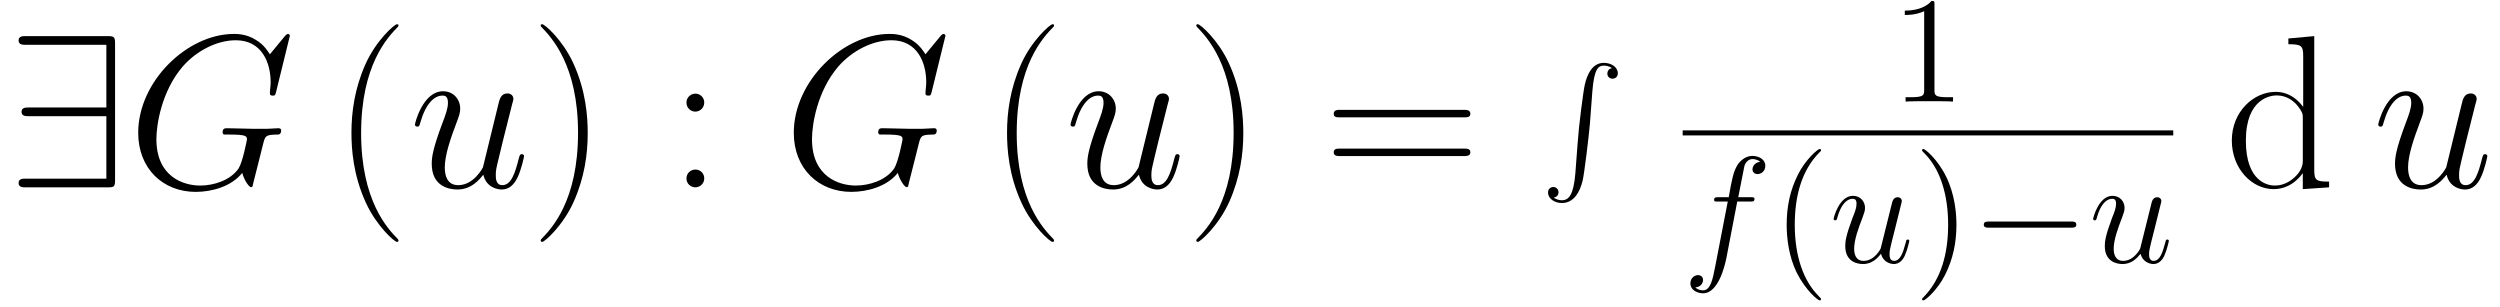
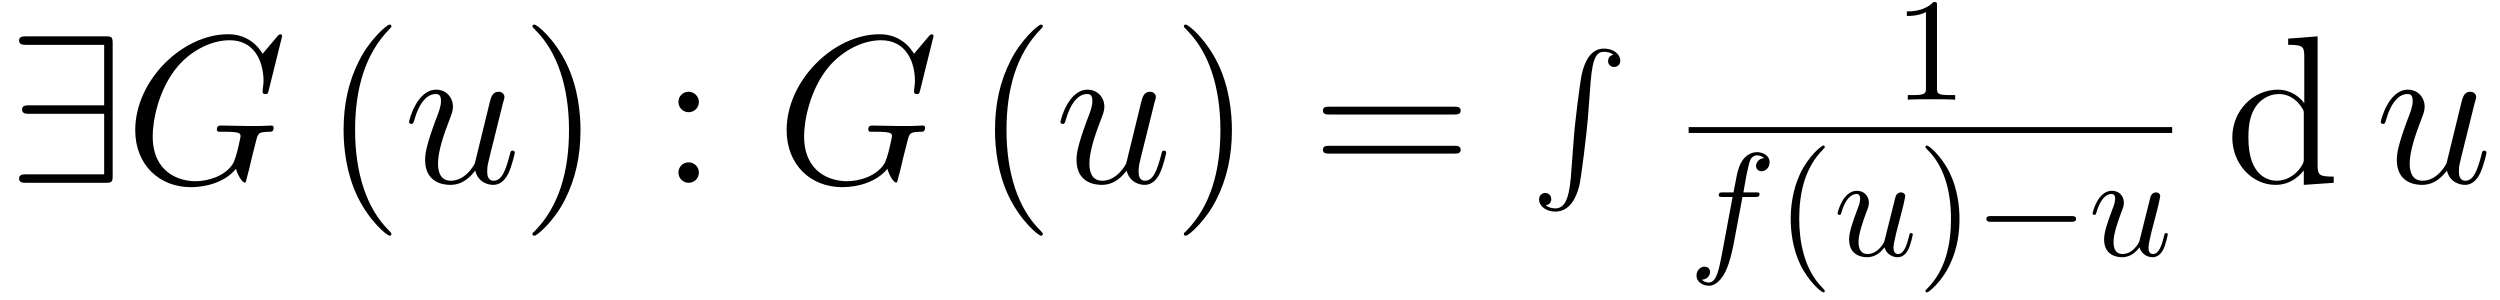
- <svg xmlns="http://www.w3.org/2000/svg" xmlns:xlink="http://www.w3.org/1999/xlink" viewBox="0 0 197.59 24.232" version="1.2">
+ <svg xmlns="http://www.w3.org/2000/svg" xmlns:xlink="http://www.w3.org/1999/xlink" viewBox="0 0 169.879 20.36" version="1.2">
  <defs>
    <g>
      <symbol overflow="visible" id="glyph0-0">
        <path style="stroke:none;" d="" />
      </symbol>
      <symbol overflow="visible" id="glyph0-1">
-         <path style="stroke:none;" d="M 8.594 -0.562 L 8.594 -11.375 C 8.594 -11.875 8.516 -11.953 8.031 -11.953 L 1.531 -11.953 C 1.297 -11.953 0.969 -11.953 0.969 -11.609 C 0.969 -11.266 1.297 -11.266 1.531 -11.266 L 7.906 -11.266 L 7.906 -6.312 L 1.781 -6.312 C 1.531 -6.312 1.203 -6.312 1.203 -5.969 C 1.203 -5.625 1.531 -5.625 1.781 -5.625 L 7.906 -5.625 L 7.906 -0.688 L 1.531 -0.688 C 1.297 -0.688 0.969 -0.688 0.969 -0.344 C 0.969 0 1.297 0 1.531 0 L 8.031 0 C 8.516 0 8.594 -0.062 8.594 -0.562 Z M 8.594 -0.562 " />
+         <path style="stroke:none;" d="M 7.156 -0.469 L 7.156 -9.484 C 7.156 -9.891 7.094 -9.953 6.688 -9.953 L 1.281 -9.953 C 1.078 -9.953 0.797 -9.953 0.797 -9.672 C 0.797 -9.375 1.078 -9.375 1.281 -9.375 L 6.578 -9.375 L 6.578 -5.266 L 1.484 -5.266 C 1.281 -5.266 1 -5.266 1 -4.984 C 1 -4.688 1.281 -4.688 1.484 -4.688 L 6.578 -4.688 L 6.578 -0.578 L 1.281 -0.578 C 1.078 -0.578 0.797 -0.578 0.797 -0.281 C 0.797 0 1.078 0 1.281 0 L 6.688 0 C 7.094 0 7.156 -0.062 7.156 -0.469 Z M 7.156 -0.469 " />
      </symbol>
      <symbol overflow="visible" id="glyph1-0">
        <path style="stroke:none;" d="" />
      </symbol>
      <symbol overflow="visible" id="glyph1-1">
-         <path style="stroke:none;" d="M 12.156 -4.5 C 12.156 -4.672 11.984 -4.672 11.938 -4.672 C 11.641 -4.672 11.312 -4.625 11 -4.625 L 10.078 -4.625 L 7.891 -4.672 C 7.734 -4.672 7.531 -4.672 7.531 -4.359 C 7.531 -4.188 7.656 -4.172 7.656 -4.172 L 8.094 -4.172 C 9.453 -4.172 9.453 -4.031 9.453 -3.766 C 9.453 -3.766 9.125 -2.016 8.797 -1.5 C 8.141 -0.531 6.781 -0.141 5.766 -0.141 C 4.438 -0.141 2.297 -0.828 2.297 -3.812 C 2.297 -4.953 2.703 -7.594 4.375 -9.547 C 5.453 -10.781 7.062 -11.625 8.578 -11.625 C 10.609 -11.625 11.328 -9.891 11.328 -8.297 C 11.328 -8.031 11.266 -7.641 11.266 -7.406 C 11.266 -7.25 11.438 -7.25 11.484 -7.25 C 11.672 -7.25 11.688 -7.266 11.766 -7.578 L 12.844 -11.969 C 12.844 -12.125 12.688 -12.125 12.688 -12.125 C 12.688 -12.125 12.594 -12.125 12.453 -11.953 L 11.266 -10.516 C 11.172 -10.656 10.828 -11.266 10.156 -11.656 C 9.422 -12.125 8.672 -12.125 8.422 -12.125 C 4.734 -12.125 0.859 -8.375 0.859 -4.312 C 0.859 -1.469 2.828 0.359 5.406 0.359 C 6.641 0.359 8.219 -0.047 9.078 -1.141 C 9.266 -0.484 9.641 -0.016 9.766 -0.016 C 9.844 -0.016 9.891 -0.062 9.891 -0.062 C 9.906 -0.109 10.031 -0.703 10.125 -1.016 L 10.406 -2.125 L 10.734 -3.438 C 10.906 -4.094 10.938 -4.156 11.875 -4.172 C 11.953 -4.172 12.156 -4.172 12.156 -4.5 Z M 12.156 -4.5 " />
+         <path style="stroke:none;" d="M 10.125 -3.75 C 10.125 -3.891 9.984 -3.891 9.938 -3.891 C 9.703 -3.891 9.422 -3.859 9.172 -3.859 L 8.391 -3.859 L 6.562 -3.891 C 6.438 -3.891 6.266 -3.891 6.266 -3.625 C 6.266 -3.484 6.391 -3.469 6.391 -3.469 L 6.734 -3.469 C 7.875 -3.469 7.875 -3.359 7.875 -3.141 C 7.875 -3.141 7.609 -1.672 7.328 -1.25 C 6.781 -0.438 5.656 -0.109 4.812 -0.109 C 3.703 -0.109 1.906 -0.688 1.906 -3.172 C 1.906 -4.125 2.25 -6.328 3.641 -7.953 C 4.547 -8.984 5.875 -9.688 7.141 -9.688 C 8.828 -9.688 9.438 -8.234 9.438 -6.906 C 9.438 -6.688 9.375 -6.375 9.375 -6.172 C 9.375 -6.031 9.531 -6.031 9.562 -6.031 C 9.719 -6.031 9.734 -6.047 9.797 -6.312 L 10.703 -9.969 C 10.703 -10.094 10.578 -10.094 10.578 -10.094 C 10.578 -10.094 10.484 -10.094 10.375 -9.953 L 9.375 -8.766 C 9.312 -8.875 9.016 -9.375 8.469 -9.703 C 7.844 -10.094 7.234 -10.094 7.016 -10.094 C 3.938 -10.094 0.719 -6.969 0.719 -3.578 C 0.719 -1.219 2.359 0.297 4.5 0.297 C 5.531 0.297 6.844 -0.047 7.562 -0.953 C 7.719 -0.406 8.031 -0.016 8.141 -0.016 C 8.203 -0.016 8.234 -0.062 8.234 -0.062 C 8.25 -0.094 8.359 -0.594 8.438 -0.844 L 8.656 -1.766 L 8.938 -2.875 C 9.078 -3.406 9.109 -3.453 9.891 -3.469 C 9.953 -3.469 10.125 -3.469 10.125 -3.75 Z M 10.125 -3.75 " />
      </symbol>
      <symbol overflow="visible" id="glyph1-2">
-         <path style="stroke:none;" d="M 9.094 -2.469 C 9.094 -2.547 9.016 -2.625 8.922 -2.625 C 8.766 -2.625 8.75 -2.531 8.672 -2.266 C 8.375 -1.078 8.062 -0.172 7.375 -0.172 C 6.859 -0.172 6.859 -0.734 6.859 -0.969 C 6.859 -1.359 6.906 -1.531 7.078 -2.25 L 7.422 -3.672 L 8.125 -6.469 C 8.25 -6.906 8.25 -6.938 8.25 -6.984 C 8.25 -7.25 8.047 -7.422 7.781 -7.422 C 7.281 -7.422 7.156 -6.984 7.062 -6.562 L 5.844 -1.578 C 5.844 -1.578 5.141 -0.172 3.891 -0.172 C 3 -0.172 2.828 -0.953 2.828 -1.578 C 2.828 -2.562 3.312 -3.938 3.75 -5.094 C 3.953 -5.641 4.047 -5.875 4.047 -6.219 C 4.047 -6.953 3.516 -7.594 2.688 -7.594 C 1.109 -7.594 0.469 -5.094 0.469 -4.953 C 0.469 -4.891 0.531 -4.797 0.656 -4.797 C 0.812 -4.797 0.828 -4.875 0.891 -5.109 C 1.312 -6.594 1.984 -7.25 2.641 -7.25 C 2.812 -7.25 3.078 -7.234 3.078 -6.688 C 3.078 -6.234 2.891 -5.734 2.641 -5.078 C 1.875 -3.031 1.797 -2.375 1.797 -1.859 C 1.797 -0.109 3.109 0.172 3.828 0.172 C 4.922 0.172 5.531 -0.578 5.875 -1 C 6.094 -0.031 6.922 0.172 7.328 0.172 C 7.891 0.172 8.297 -0.188 8.578 -0.781 C 8.875 -1.391 9.094 -2.406 9.094 -2.469 Z M 9.094 -2.469 " />
+         <path style="stroke:none;" d="M 7.578 -2.047 C 7.578 -2.125 7.516 -2.188 7.438 -2.188 C 7.297 -2.188 7.281 -2.109 7.234 -1.891 C 6.969 -0.906 6.719 -0.141 6.141 -0.141 C 5.703 -0.141 5.703 -0.609 5.703 -0.797 C 5.703 -1.141 5.75 -1.281 5.891 -1.875 L 6.188 -3.062 L 6.766 -5.391 C 6.875 -5.75 6.875 -5.781 6.875 -5.828 C 6.875 -6.031 6.703 -6.188 6.484 -6.188 C 6.062 -6.188 5.969 -5.828 5.875 -5.469 L 4.859 -1.312 C 4.859 -1.312 4.281 -0.141 3.234 -0.141 C 2.5 -0.141 2.359 -0.781 2.359 -1.312 C 2.359 -2.141 2.75 -3.281 3.125 -4.25 C 3.297 -4.703 3.375 -4.891 3.375 -5.172 C 3.375 -5.797 2.922 -6.328 2.234 -6.328 C 0.922 -6.328 0.391 -4.25 0.391 -4.125 C 0.391 -4.078 0.438 -4 0.547 -4 C 0.672 -4 0.688 -4.062 0.75 -4.266 C 1.094 -5.5 1.656 -6.031 2.188 -6.031 C 2.344 -6.031 2.562 -6.031 2.562 -5.562 C 2.562 -5.188 2.406 -4.781 2.188 -4.234 C 1.562 -2.531 1.484 -1.984 1.484 -1.547 C 1.484 -0.094 2.594 0.141 3.188 0.141 C 4.109 0.141 4.609 -0.484 4.891 -0.828 C 5.078 -0.031 5.766 0.141 6.109 0.141 C 6.562 0.141 6.906 -0.156 7.141 -0.641 C 7.391 -1.156 7.578 -2.016 7.578 -2.047 Z M 7.578 -2.047 " />
      </symbol>
      <symbol overflow="visible" id="glyph2-0">
        <path style="stroke:none;" d="" />
      </symbol>
      <symbol overflow="visible" id="glyph2-1">
-         <path style="stroke:none;" d="M 5.266 4.203 C 5.266 4.203 5.266 4.156 5.219 4.094 C 4.422 3.281 2.312 1.078 2.312 -4.281 C 2.312 -9.656 4.391 -11.844 5.234 -12.703 C 5.234 -12.703 5.266 -12.766 5.266 -12.812 C 5.266 -12.859 5.219 -12.891 5.141 -12.891 C 4.953 -12.891 3.5 -11.625 2.656 -9.734 C 1.797 -7.812 1.547 -5.953 1.547 -4.312 C 1.547 -3.062 1.672 -0.969 2.703 1.25 C 3.531 3.047 4.938 4.312 5.141 4.312 C 5.234 4.312 5.266 4.266 5.266 4.203 Z M 5.266 4.203 " />
+         <path style="stroke:none;" d="M 4.656 3.484 C 4.656 3.438 4.656 3.406 4.422 3.172 C 2.984 1.719 2.188 -0.641 2.188 -3.578 C 2.188 -6.359 2.859 -8.75 4.516 -10.438 C 4.656 -10.578 4.656 -10.594 4.656 -10.641 C 4.656 -10.734 4.594 -10.75 4.531 -10.75 C 4.344 -10.75 3.172 -9.719 2.469 -8.312 C 1.734 -6.875 1.406 -5.328 1.406 -3.578 C 1.406 -2.297 1.609 -0.594 2.359 0.953 C 3.203 2.672 4.375 3.594 4.531 3.594 C 4.594 3.594 4.656 3.578 4.656 3.484 Z M 4.656 3.484 " />
      </symbol>
      <symbol overflow="visible" id="glyph2-2">
-         <path style="stroke:none;" d="M 4.531 -4.281 C 4.531 -5.531 4.406 -7.625 3.375 -9.844 C 2.547 -11.641 1.141 -12.891 0.938 -12.891 C 0.875 -12.891 0.812 -12.875 0.812 -12.797 C 0.812 -12.797 0.828 -12.734 0.844 -12.703 C 1.672 -11.844 3.766 -9.656 3.766 -4.312 C 3.766 1.062 1.688 3.25 0.844 4.109 C 0.828 4.156 0.812 4.203 0.812 4.203 C 0.812 4.281 0.875 4.312 0.938 4.312 C 1.125 4.312 2.578 3.031 3.422 1.141 C 4.281 -0.781 4.531 -2.641 4.531 -4.281 Z M 4.531 -4.281 " />
+         <path style="stroke:none;" d="M 4.047 -3.578 C 4.047 -4.656 3.906 -6.438 3.094 -8.109 C 2.25 -9.828 1.078 -10.75 0.922 -10.75 C 0.859 -10.75 0.781 -10.734 0.781 -10.641 C 0.781 -10.594 0.781 -10.578 1.031 -10.328 C 2.469 -8.875 3.266 -6.516 3.266 -3.578 C 3.266 -0.797 2.594 1.594 0.938 3.281 C 0.781 3.406 0.781 3.438 0.781 3.484 C 0.781 3.578 0.859 3.594 0.922 3.594 C 1.109 3.594 2.281 2.562 2.984 1.156 C 3.719 -0.297 4.047 -1.844 4.047 -3.578 Z M 4.047 -3.578 " />
      </symbol>
      <symbol overflow="visible" id="glyph2-3">
-         <path style="stroke:none;" d="M 2.859 -6.703 C 2.859 -7.125 2.516 -7.406 2.156 -7.406 C 1.812 -7.406 1.453 -7.125 1.453 -6.703 C 1.453 -6.266 1.797 -5.984 2.156 -5.984 C 2.5 -5.984 2.859 -6.266 2.859 -6.703 Z M 2.859 -0.703 C 2.859 -1.141 2.516 -1.406 2.156 -1.406 C 1.812 -1.406 1.453 -1.141 1.453 -0.703 C 1.453 -0.281 1.797 0 2.156 0 C 2.5 0 2.859 -0.281 2.859 -0.703 Z M 2.859 -0.703 " />
+         <path style="stroke:none;" d="M 2.641 -5.5 C 2.641 -5.875 2.312 -6.188 1.953 -6.188 C 1.531 -6.188 1.25 -5.859 1.25 -5.5 C 1.25 -5.062 1.609 -4.797 1.938 -4.797 C 2.328 -4.797 2.641 -5.094 2.641 -5.5 Z M 2.641 -0.703 C 2.641 -1.094 2.312 -1.391 1.953 -1.391 C 1.531 -1.391 1.25 -1.062 1.25 -0.703 C 1.25 -0.266 1.609 0 1.938 0 C 2.328 0 2.641 -0.297 2.641 -0.703 Z M 2.641 -0.703 " />
      </symbol>
      <symbol overflow="visible" id="glyph2-4">
-         <path style="stroke:none;" d="M 11.594 -5.812 C 11.594 -6.125 11.297 -6.125 11 -6.125 L 1.375 -6.125 C 1.078 -6.125 0.797 -6.125 0.797 -5.812 C 0.797 -5.531 1.047 -5.531 1.312 -5.531 L 11.078 -5.531 C 11.328 -5.531 11.594 -5.531 11.594 -5.812 Z M 11.594 -2.766 C 11.594 -3.062 11.328 -3.062 11.078 -3.062 L 1.312 -3.062 C 1.047 -3.062 0.797 -3.062 0.797 -2.766 C 0.797 -2.469 1.078 -2.469 1.375 -2.469 L 11 -2.469 C 11.297 -2.469 11.594 -2.469 11.594 -2.766 Z M 11.594 -2.766 " />
+         <path style="stroke:none;" d="M 10.141 -4.906 C 10.141 -5.172 9.891 -5.172 9.688 -5.172 L 1.234 -5.172 C 1.031 -5.172 0.781 -5.172 0.781 -4.922 C 0.781 -4.641 1.016 -4.641 1.234 -4.641 L 9.688 -4.641 C 9.891 -4.641 10.141 -4.641 10.141 -4.906 Z M 10.141 -2.234 C 10.141 -2.516 9.891 -2.516 9.688 -2.516 L 1.234 -2.516 C 1.031 -2.516 0.781 -2.516 0.781 -2.25 C 0.781 -1.984 1.016 -1.984 1.234 -1.984 L 9.688 -1.984 C 9.891 -1.984 10.141 -1.984 10.141 -2.234 Z M 10.141 -2.234 " />
      </symbol>
      <symbol overflow="visible" id="glyph2-5">
-         <path style="stroke:none;" d="M 8.25 0 L 8.25 -0.453 C 7.234 -0.453 7.078 -0.547 7.078 -1.375 L 7.078 -11.953 L 5.031 -11.766 L 5.031 -11.312 C 6.047 -11.312 6.203 -11.203 6.203 -10.391 L 6.203 -6.359 C 6.125 -6.438 5.422 -7.547 4.031 -7.547 C 2.266 -7.547 0.562 -5.969 0.562 -3.703 C 0.562 -1.453 2.172 0.141 3.859 0.141 C 5.328 0.141 6.078 -1 6.172 -1.125 L 6.172 0.141 Z M 6.172 -2.062 C 6.172 -1.547 5.859 -1.078 5.453 -0.734 C 4.875 -0.219 4.281 -0.141 3.953 -0.141 C 3.469 -0.141 1.672 -0.391 1.672 -3.688 C 1.672 -7.062 3.672 -7.266 4.109 -7.266 C 4.906 -7.266 5.547 -6.812 5.938 -6.203 C 6.172 -5.844 6.172 -5.781 6.172 -5.469 Z M 6.172 -2.062 " />
+         <path style="stroke:none;" d="M 7.391 0 L 7.391 -0.422 C 6.406 -0.422 6.297 -0.516 6.297 -1.219 L 6.297 -9.953 L 4.297 -9.797 L 4.297 -9.375 C 5.281 -9.375 5.391 -9.281 5.391 -8.578 L 5.391 -5.406 C 5.094 -5.828 4.469 -6.328 3.594 -6.328 C 1.938 -6.328 0.5 -4.922 0.5 -3.078 C 0.5 -1.266 1.859 0.141 3.438 0.141 C 4.531 0.141 5.156 -0.578 5.359 -0.844 L 5.359 0.141 Z M 5.359 -1.672 C 5.359 -1.422 5.359 -1.375 5.156 -1.062 C 4.812 -0.562 4.234 -0.141 3.516 -0.141 C 3.141 -0.141 1.594 -0.281 1.594 -3.062 C 1.594 -4.109 1.766 -4.672 2.078 -5.156 C 2.359 -5.594 2.938 -6.031 3.656 -6.031 C 4.547 -6.031 5.047 -5.391 5.188 -5.156 C 5.359 -4.922 5.359 -4.891 5.359 -4.641 Z M 5.359 -1.672 " />
      </symbol>
      <symbol overflow="visible" id="glyph3-0">
        <path style="stroke:none;" d="" />
      </symbol>
      <symbol overflow="visible" id="glyph3-1">
        <path style="stroke:none;" d="M 6.078 0.828 C 6.078 0.344 5.578 0 4.969 0 C 4.031 0 3.641 0.969 3.469 1.719 C 3.344 2.266 2.984 5.078 2.906 6.297 L 2.719 8.766 C 2.578 10.406 2.219 10.859 1.656 10.859 C 1.531 10.859 1.219 10.828 1.016 10.641 C 1.312 10.609 1.391 10.375 1.391 10.234 C 1.391 9.953 1.172 9.812 0.984 9.812 C 0.781 9.812 0.562 9.953 0.562 10.25 C 0.562 10.719 1.062 11.078 1.656 11.078 C 2.609 11.078 3.078 10.203 3.297 9.312 C 3.422 8.797 3.781 5.891 3.875 4.781 L 4.062 2.297 C 4.203 0.469 4.531 0.219 4.984 0.219 C 5.078 0.219 5.391 0.234 5.609 0.422 C 5.328 0.469 5.25 0.703 5.25 0.844 C 5.25 1.125 5.469 1.25 5.656 1.25 C 5.859 1.25 6.078 1.125 6.078 0.828 Z M 6.078 0.828 " />
      </symbol>
      <symbol overflow="visible" id="glyph4-0">
        <path style="stroke:none;" d="" />
      </symbol>
      <symbol overflow="visible" id="glyph4-1">
-         <path style="stroke:none;" d="M 4.906 0 L 4.906 -0.344 L 4.531 -0.344 C 3.484 -0.344 3.438 -0.484 3.438 -0.922 L 3.438 -7.656 C 3.438 -7.938 3.438 -7.953 3.203 -7.953 C 2.922 -7.625 2.312 -7.188 1.094 -7.188 L 1.094 -6.844 C 1.359 -6.844 1.953 -6.844 2.625 -7.141 L 2.625 -0.922 C 2.625 -0.484 2.578 -0.344 1.531 -0.344 L 1.156 -0.344 L 1.156 0 C 1.484 -0.031 2.641 -0.031 3.031 -0.031 C 3.438 -0.031 4.578 -0.031 4.906 0 Z M 4.906 0 " />
+         <path style="stroke:none;" d="M 4.172 0 L 4.172 -0.312 L 3.859 -0.312 C 2.953 -0.312 2.938 -0.422 2.938 -0.781 L 2.938 -6.375 C 2.938 -6.625 2.938 -6.641 2.703 -6.641 C 2.078 -6 1.203 -6 0.891 -6 L 0.891 -5.688 C 1.094 -5.688 1.672 -5.688 2.188 -5.953 L 2.188 -0.781 C 2.188 -0.422 2.156 -0.312 1.266 -0.312 L 0.953 -0.312 L 0.953 0 C 1.297 -0.031 2.156 -0.031 2.562 -0.031 C 2.953 -0.031 3.828 -0.031 4.172 0 Z M 4.172 0 " />
      </symbol>
      <symbol overflow="visible" id="glyph4-2">
-         <path style="stroke:none;" d="M 3.891 2.906 C 3.891 2.875 3.891 2.844 3.688 2.641 C 2.484 1.438 1.812 -0.531 1.812 -2.969 C 1.812 -5.297 2.375 -7.297 3.766 -8.703 C 3.891 -8.812 3.891 -8.828 3.891 -8.875 C 3.891 -8.938 3.828 -8.969 3.781 -8.969 C 3.625 -8.969 2.641 -8.109 2.062 -6.938 C 1.453 -5.719 1.172 -4.453 1.172 -2.969 C 1.172 -1.906 1.344 -0.484 1.953 0.781 C 2.672 2.219 3.641 3 3.781 3 C 3.828 3 3.891 2.969 3.891 2.906 Z M 3.891 2.906 " />
+         <path style="stroke:none;" d="M 3.297 2.391 C 3.297 2.359 3.297 2.344 3.125 2.172 C 1.891 0.922 1.562 -0.969 1.562 -2.5 C 1.562 -4.234 1.938 -5.969 3.172 -7.203 C 3.297 -7.328 3.297 -7.344 3.297 -7.375 C 3.297 -7.453 3.266 -7.484 3.203 -7.484 C 3.094 -7.484 2.203 -6.797 1.609 -5.531 C 1.109 -4.438 0.984 -3.328 0.984 -2.5 C 0.984 -1.719 1.094 -0.516 1.641 0.625 C 2.25 1.844 3.094 2.5 3.203 2.5 C 3.266 2.5 3.297 2.469 3.297 2.391 Z M 3.297 2.391 " />
      </symbol>
      <symbol overflow="visible" id="glyph4-3">
-         <path style="stroke:none;" d="M 3.375 -2.969 C 3.375 -3.891 3.25 -5.359 2.578 -6.75 C 1.875 -8.188 0.891 -8.969 0.766 -8.969 C 0.719 -8.969 0.656 -8.938 0.656 -8.875 C 0.656 -8.828 0.656 -8.812 0.859 -8.609 C 2.062 -7.406 2.719 -5.422 2.719 -2.984 C 2.719 -0.672 2.156 1.328 0.781 2.734 C 0.656 2.844 0.656 2.875 0.656 2.906 C 0.656 2.969 0.719 3 0.766 3 C 0.922 3 1.906 2.141 2.484 0.969 C 3.094 -0.25 3.375 -1.547 3.375 -2.969 Z M 3.375 -2.969 " />
+         <path style="stroke:none;" d="M 2.875 -2.5 C 2.875 -3.266 2.766 -4.469 2.219 -5.609 C 1.625 -6.828 0.766 -7.484 0.672 -7.484 C 0.609 -7.484 0.562 -7.438 0.562 -7.375 C 0.562 -7.344 0.562 -7.328 0.75 -7.141 C 1.734 -6.156 2.297 -4.578 2.297 -2.5 C 2.297 -0.781 1.938 0.969 0.703 2.219 C 0.562 2.344 0.562 2.359 0.562 2.391 C 0.562 2.453 0.609 2.5 0.672 2.5 C 0.766 2.5 1.672 1.812 2.25 0.547 C 2.766 -0.547 2.875 -1.656 2.875 -2.5 Z M 2.875 -2.5 " />
      </symbol>
      <symbol overflow="visible" id="glyph5-0">
        <path style="stroke:none;" d="" />
      </symbol>
      <symbol overflow="visible" id="glyph5-1">
-         <path style="stroke:none;" d="M 6.531 -7.641 C 6.531 -8.141 6.031 -8.422 5.5 -8.422 C 4.984 -8.422 4.484 -8.031 4.25 -7.562 C 4.031 -7.141 3.906 -6.719 3.641 -5.156 L 2.828 -5.156 C 2.609 -5.156 2.484 -5.156 2.484 -4.938 C 2.484 -4.812 2.562 -4.812 2.797 -4.812 L 3.562 -4.812 L 2.578 0.281 C 2.375 1.328 2.203 2.203 1.609 2.203 C 1.562 2.203 1.219 2.203 1 1.969 C 1.609 1.922 1.609 1.391 1.609 1.391 C 1.609 1.141 1.438 1 1.203 1 C 0.969 1 0.609 1.203 0.609 1.656 C 0.609 2.172 1.141 2.438 1.609 2.438 C 2.828 2.438 3.328 0.25 3.453 -0.344 L 4.312 -4.812 L 5.328 -4.812 C 5.562 -4.812 5.672 -4.812 5.672 -5.031 C 5.672 -5.156 5.562 -5.156 5.359 -5.156 L 4.391 -5.156 L 4.875 -7.609 C 4.953 -7.906 5.203 -8.172 5.516 -8.172 C 5.766 -8.172 6.016 -8.062 6.125 -7.953 C 5.672 -7.906 5.516 -7.562 5.516 -7.359 C 5.516 -7.125 5.703 -6.984 5.922 -6.984 C 6.172 -6.984 6.531 -7.188 6.531 -7.641 Z M 6.531 -7.641 " />
+         <path style="stroke:none;" d="M 5.5 -6.344 C 5.5 -6.797 5.047 -7.031 4.641 -7.031 C 4.297 -7.031 3.672 -6.844 3.375 -5.859 C 3.312 -5.656 3.281 -5.547 3.047 -4.297 L 2.359 -4.297 C 2.156 -4.297 2.047 -4.297 2.047 -4.109 C 2.047 -3.984 2.141 -3.984 2.328 -3.984 L 2.984 -3.984 L 2.25 -0.047 C 2.062 0.922 1.891 1.828 1.375 1.828 C 1.328 1.828 1.094 1.828 0.891 1.641 C 1.359 1.609 1.453 1.25 1.453 1.109 C 1.453 0.875 1.266 0.75 1.078 0.75 C 0.812 0.75 0.531 0.984 0.531 1.359 C 0.531 1.797 0.969 2.047 1.375 2.047 C 1.922 2.047 2.328 1.453 2.5 1.078 C 2.828 0.453 3.047 -0.75 3.062 -0.828 L 3.656 -3.984 L 4.516 -3.984 C 4.719 -3.984 4.812 -3.984 4.812 -4.188 C 4.812 -4.297 4.719 -4.297 4.547 -4.297 L 3.719 -4.297 C 3.828 -4.875 3.812 -4.859 3.922 -5.438 C 3.969 -5.641 4.109 -6.344 4.172 -6.469 C 4.25 -6.656 4.422 -6.812 4.641 -6.812 C 4.672 -6.812 4.938 -6.812 5.125 -6.625 C 4.688 -6.594 4.578 -6.234 4.578 -6.094 C 4.578 -5.859 4.766 -5.734 4.953 -5.734 C 5.219 -5.734 5.5 -5.969 5.5 -6.344 Z M 5.5 -6.344 " />
      </symbol>
      <symbol overflow="visible" id="glyph5-2">
-         <path style="stroke:none;" d="M 6.312 -1.703 C 6.312 -1.766 6.266 -1.812 6.188 -1.812 C 6.078 -1.812 6.078 -1.75 6.031 -1.578 C 5.812 -0.75 5.594 -0.125 5.109 -0.125 C 4.75 -0.125 4.75 -0.516 4.75 -0.672 C 4.75 -0.938 4.797 -1.062 4.906 -1.562 L 5.156 -2.547 L 5.641 -4.5 C 5.719 -4.797 5.719 -4.812 5.719 -4.859 C 5.719 -5.031 5.578 -5.156 5.406 -5.156 C 5.062 -5.156 4.969 -4.859 4.906 -4.547 L 4.047 -1.094 C 4.047 -1.094 3.578 -0.125 2.703 -0.125 C 2.078 -0.125 1.953 -0.656 1.953 -1.094 C 1.953 -1.781 2.297 -2.734 2.609 -3.531 C 2.75 -3.922 2.812 -4.078 2.812 -4.312 C 2.812 -4.828 2.438 -5.266 1.859 -5.266 C 0.766 -5.266 0.328 -3.531 0.328 -3.438 C 0.328 -3.391 0.375 -3.328 0.453 -3.328 C 0.562 -3.328 0.578 -3.375 0.625 -3.547 C 0.906 -4.578 1.375 -5.031 1.828 -5.031 C 1.953 -5.031 2.141 -5.016 2.141 -4.641 C 2.141 -4.328 2.016 -3.984 1.828 -3.531 C 1.297 -2.109 1.25 -1.656 1.25 -1.297 C 1.25 -0.078 2.156 0.125 2.656 0.125 C 3.422 0.125 3.844 -0.406 4.078 -0.688 C 4.234 -0.031 4.812 0.125 5.094 0.125 C 5.469 0.125 5.766 -0.125 5.953 -0.531 C 6.156 -0.969 6.312 -1.672 6.312 -1.703 Z M 6.312 -1.703 " />
+         <path style="stroke:none;" d="M 5.406 -1.422 C 5.406 -1.531 5.328 -1.531 5.297 -1.531 C 5.188 -1.531 5.188 -1.484 5.156 -1.344 C 5.016 -0.781 4.828 -0.109 4.406 -0.109 C 4.203 -0.109 4.094 -0.234 4.094 -0.562 C 4.094 -0.781 4.219 -1.25 4.297 -1.609 L 4.578 -2.688 C 4.609 -2.828 4.703 -3.203 4.75 -3.359 C 4.797 -3.594 4.891 -3.969 4.891 -4.031 C 4.891 -4.203 4.75 -4.297 4.609 -4.297 C 4.562 -4.297 4.297 -4.281 4.219 -3.953 L 3.469 -0.953 C 3.453 -0.906 3.062 -0.109 2.328 -0.109 C 1.812 -0.109 1.719 -0.562 1.719 -0.922 C 1.719 -1.484 2 -2.266 2.25 -2.953 C 2.375 -3.266 2.422 -3.406 2.422 -3.594 C 2.422 -4.031 2.109 -4.406 1.609 -4.406 C 0.656 -4.406 0.297 -2.953 0.297 -2.875 C 0.297 -2.766 0.406 -2.766 0.406 -2.766 C 0.516 -2.766 0.516 -2.797 0.562 -2.953 C 0.812 -3.812 1.203 -4.188 1.578 -4.188 C 1.672 -4.188 1.828 -4.172 1.828 -3.859 C 1.828 -3.625 1.719 -3.328 1.656 -3.188 C 1.281 -2.188 1.078 -1.578 1.078 -1.094 C 1.078 -0.141 1.766 0.109 2.297 0.109 C 2.953 0.109 3.312 -0.344 3.484 -0.562 C 3.594 -0.156 3.953 0.109 4.375 0.109 C 4.719 0.109 4.953 -0.125 5.109 -0.438 C 5.281 -0.797 5.406 -1.422 5.406 -1.422 Z M 5.406 -1.422 " />
      </symbol>
      <symbol overflow="visible" id="glyph6-0">
        <path style="stroke:none;" d="" />
      </symbol>
      <symbol overflow="visible" id="glyph6-1">
-         <path style="stroke:none;" d="M 8.297 -2.984 C 8.297 -3.234 8.062 -3.234 7.906 -3.234 L 1.391 -3.234 C 1.219 -3.234 0.984 -3.234 0.984 -2.984 C 0.984 -2.75 1.219 -2.75 1.391 -2.75 L 7.906 -2.75 C 8.062 -2.75 8.297 -2.75 8.297 -2.984 Z M 8.297 -2.984 " />
+         <path style="stroke:none;" d="M 6.922 -2.5 C 6.922 -2.688 6.734 -2.688 6.594 -2.688 L 1.156 -2.688 C 1.016 -2.688 0.828 -2.688 0.828 -2.5 C 0.828 -2.297 1.016 -2.297 1.156 -2.297 L 6.594 -2.297 C 6.734 -2.297 6.922 -2.297 6.922 -2.5 Z M 6.922 -2.5 " />
      </symbol>
    </g>
  </defs>
  <g id="surface1">
    <g style="fill:rgb(0%,0%,0%);fill-opacity:1;">
-       <use xlink:href="#glyph0-1" x="0.5" y="14.807" />
+       <use xlink:href="#glyph0-1" x="0.5" y="12.422" />
    </g>
    <g style="fill:rgb(0%,0%,0%);fill-opacity:1;">
-       <use xlink:href="#glyph1-1" x="10.064" y="14.807" />
+       <use xlink:href="#glyph1-1" x="8.47" y="12.422" />
    </g>
    <g style="fill:rgb(0%,0%,0%);fill-opacity:1;">
-       <use xlink:href="#glyph2-1" x="26.23" y="14.806" />
+       <use xlink:href="#glyph2-1" x="21.941" y="12.422" />
    </g>
    <g style="fill:rgb(0%,0%,0%);fill-opacity:1;">
-       <use xlink:href="#glyph1-2" x="32.326" y="14.806" />
+       <use xlink:href="#glyph1-2" x="27.404" y="12.422" />
    </g>
    <g style="fill:rgb(0%,0%,0%);fill-opacity:1;">
-       <use xlink:href="#glyph2-2" x="41.92" y="14.806" />
+       <use xlink:href="#glyph2-2" x="35.399" y="12.422" />
    </g>
    <g style="fill:rgb(0%,0%,0%);fill-opacity:1;">
-       <use xlink:href="#glyph2-3" x="52.802" y="14.806" />
+       <use xlink:href="#glyph2-3" x="44.85" y="12.422" />
    </g>
    <g style="fill:rgb(0%,0%,0%);fill-opacity:1;">
-       <use xlink:href="#glyph1-1" x="61.879" y="14.806" />
+       <use xlink:href="#glyph1-1" x="52.734" y="12.422" />
    </g>
    <g style="fill:rgb(0%,0%,0%);fill-opacity:1;">
-       <use xlink:href="#glyph2-1" x="78.045" y="14.806" />
+       <use xlink:href="#glyph2-1" x="66.205" y="12.422" />
    </g>
    <g style="fill:rgb(0%,0%,0%);fill-opacity:1;">
-       <use xlink:href="#glyph1-2" x="84.141" y="14.806" />
+       <use xlink:href="#glyph1-2" x="71.668" y="12.422" />
    </g>
    <g style="fill:rgb(0%,0%,0%);fill-opacity:1;">
-       <use xlink:href="#glyph2-2" x="93.735" y="14.806" />
+       <use xlink:href="#glyph2-2" x="79.663" y="12.422" />
    </g>
    <g style="fill:rgb(0%,0%,0%);fill-opacity:1;">
-       <use xlink:href="#glyph2-4" x="104.617" y="14.806" />
+       <use xlink:href="#glyph2-4" x="89.114" y="12.422" />
    </g>
    <g style="fill:rgb(0%,0%,0%);fill-opacity:1;">
-       <use xlink:href="#glyph3-1" x="121.788" y="4.968" />
+       <use xlink:href="#glyph3-1" x="104.021" y="3.301" />
    </g>
    <g style="fill:rgb(0%,0%,0%);fill-opacity:1;">
-       <use xlink:href="#glyph4-1" x="149.454" y="8.028" />
+       <use xlink:href="#glyph4-1" x="128.684" y="6.774" />
    </g>
-     <path style="fill:none;stroke-width:0.398;stroke-linecap:butt;stroke-linejoin:miter;stroke:rgb(0%,0%,0%);stroke-opacity:1;stroke-miterlimit:10;" d="M -0.001 -0.001 L 38.773 -0.001 " transform="matrix(1,0,0,-1,132.993,10.503)" />
+     <path style="fill:none;stroke-width:0.398;stroke-linecap:butt;stroke-linejoin:miter;stroke:rgb(0%,0%,0%);stroke-opacity:1;stroke-miterlimit:10;" d="M -0.002 0 L 32.854 0 " transform="matrix(1,0,0,-1,114.748,8.836)" />
    <g style="fill:rgb(0%,0%,0%);fill-opacity:1;">
-       <use xlink:href="#glyph5-1" x="132.993" y="20.743" />
+       <use xlink:href="#glyph5-1" x="114.748" y="17.369" />
    </g>
    <g style="fill:rgb(0%,0%,0%);fill-opacity:1;">
-       <use xlink:href="#glyph4-2" x="140.039" y="20.743" />
+       <use xlink:href="#glyph4-2" x="120.698" y="17.369" />
    </g>
    <g style="fill:rgb(0%,0%,0%);fill-opacity:1;">
-       <use xlink:href="#glyph5-2" x="144.592" y="20.743" />
+       <use xlink:href="#glyph5-2" x="124.572" y="17.369" />
    </g>
    <g style="fill:rgb(0%,0%,0%);fill-opacity:1;">
-       <use xlink:href="#glyph4-3" x="151.254" y="20.743" />
+       <use xlink:href="#glyph4-3" x="130.275" y="17.369" />
    </g>
    <g style="fill:rgb(0%,0%,0%);fill-opacity:1;">
-       <use xlink:href="#glyph6-1" x="155.806" y="20.743" />
+       <use xlink:href="#glyph6-1" x="134.15" y="17.369" />
    </g>
    <g style="fill:rgb(0%,0%,0%);fill-opacity:1;">
-       <use xlink:href="#glyph5-2" x="165.105" y="20.743" />
+       <use xlink:href="#glyph5-2" x="141.899" y="17.369" />
    </g>
    <g style="fill:rgb(0%,0%,0%);fill-opacity:1;">
-       <use xlink:href="#glyph2-5" x="175.832" y="14.807" />
+       <use xlink:href="#glyph2-5" x="151.188" y="12.422" />
    </g>
    <g style="fill:rgb(0%,0%,0%);fill-opacity:1;">
-       <use xlink:href="#glyph1-2" x="187.496" y="14.807" />
+       <use xlink:href="#glyph1-2" x="161.384" y="12.422" />
    </g>
  </g>
</svg>
